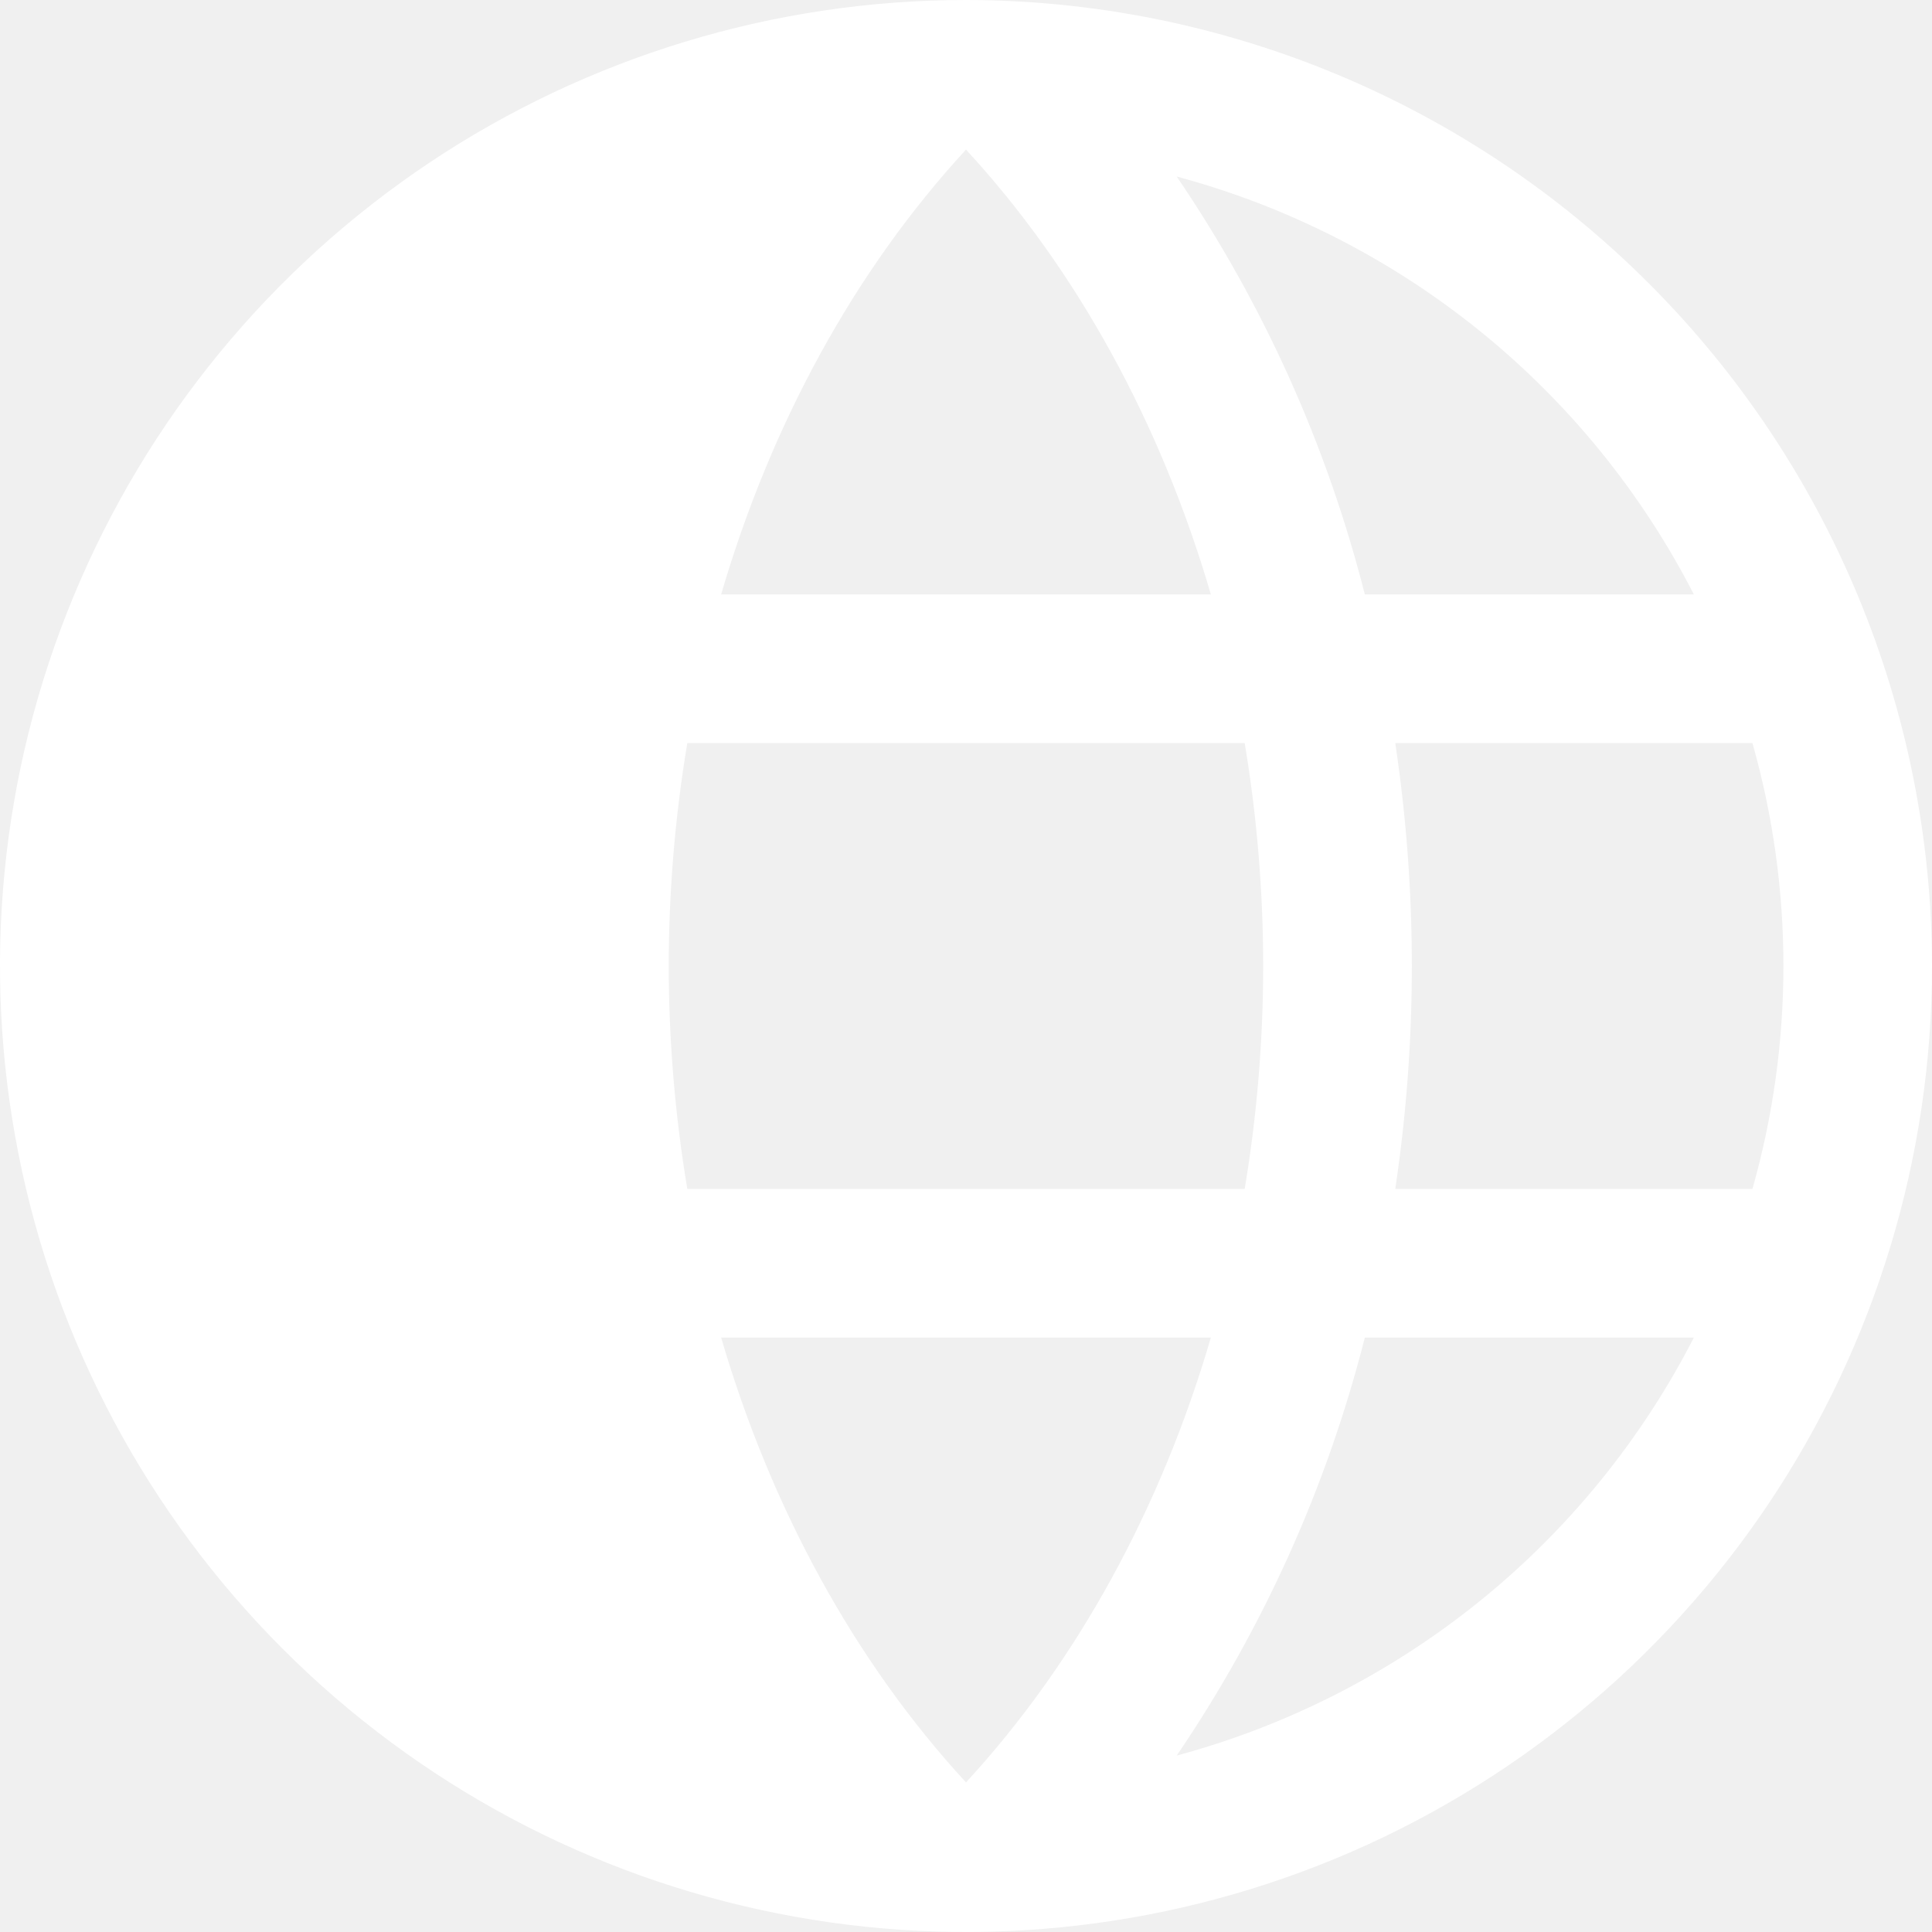
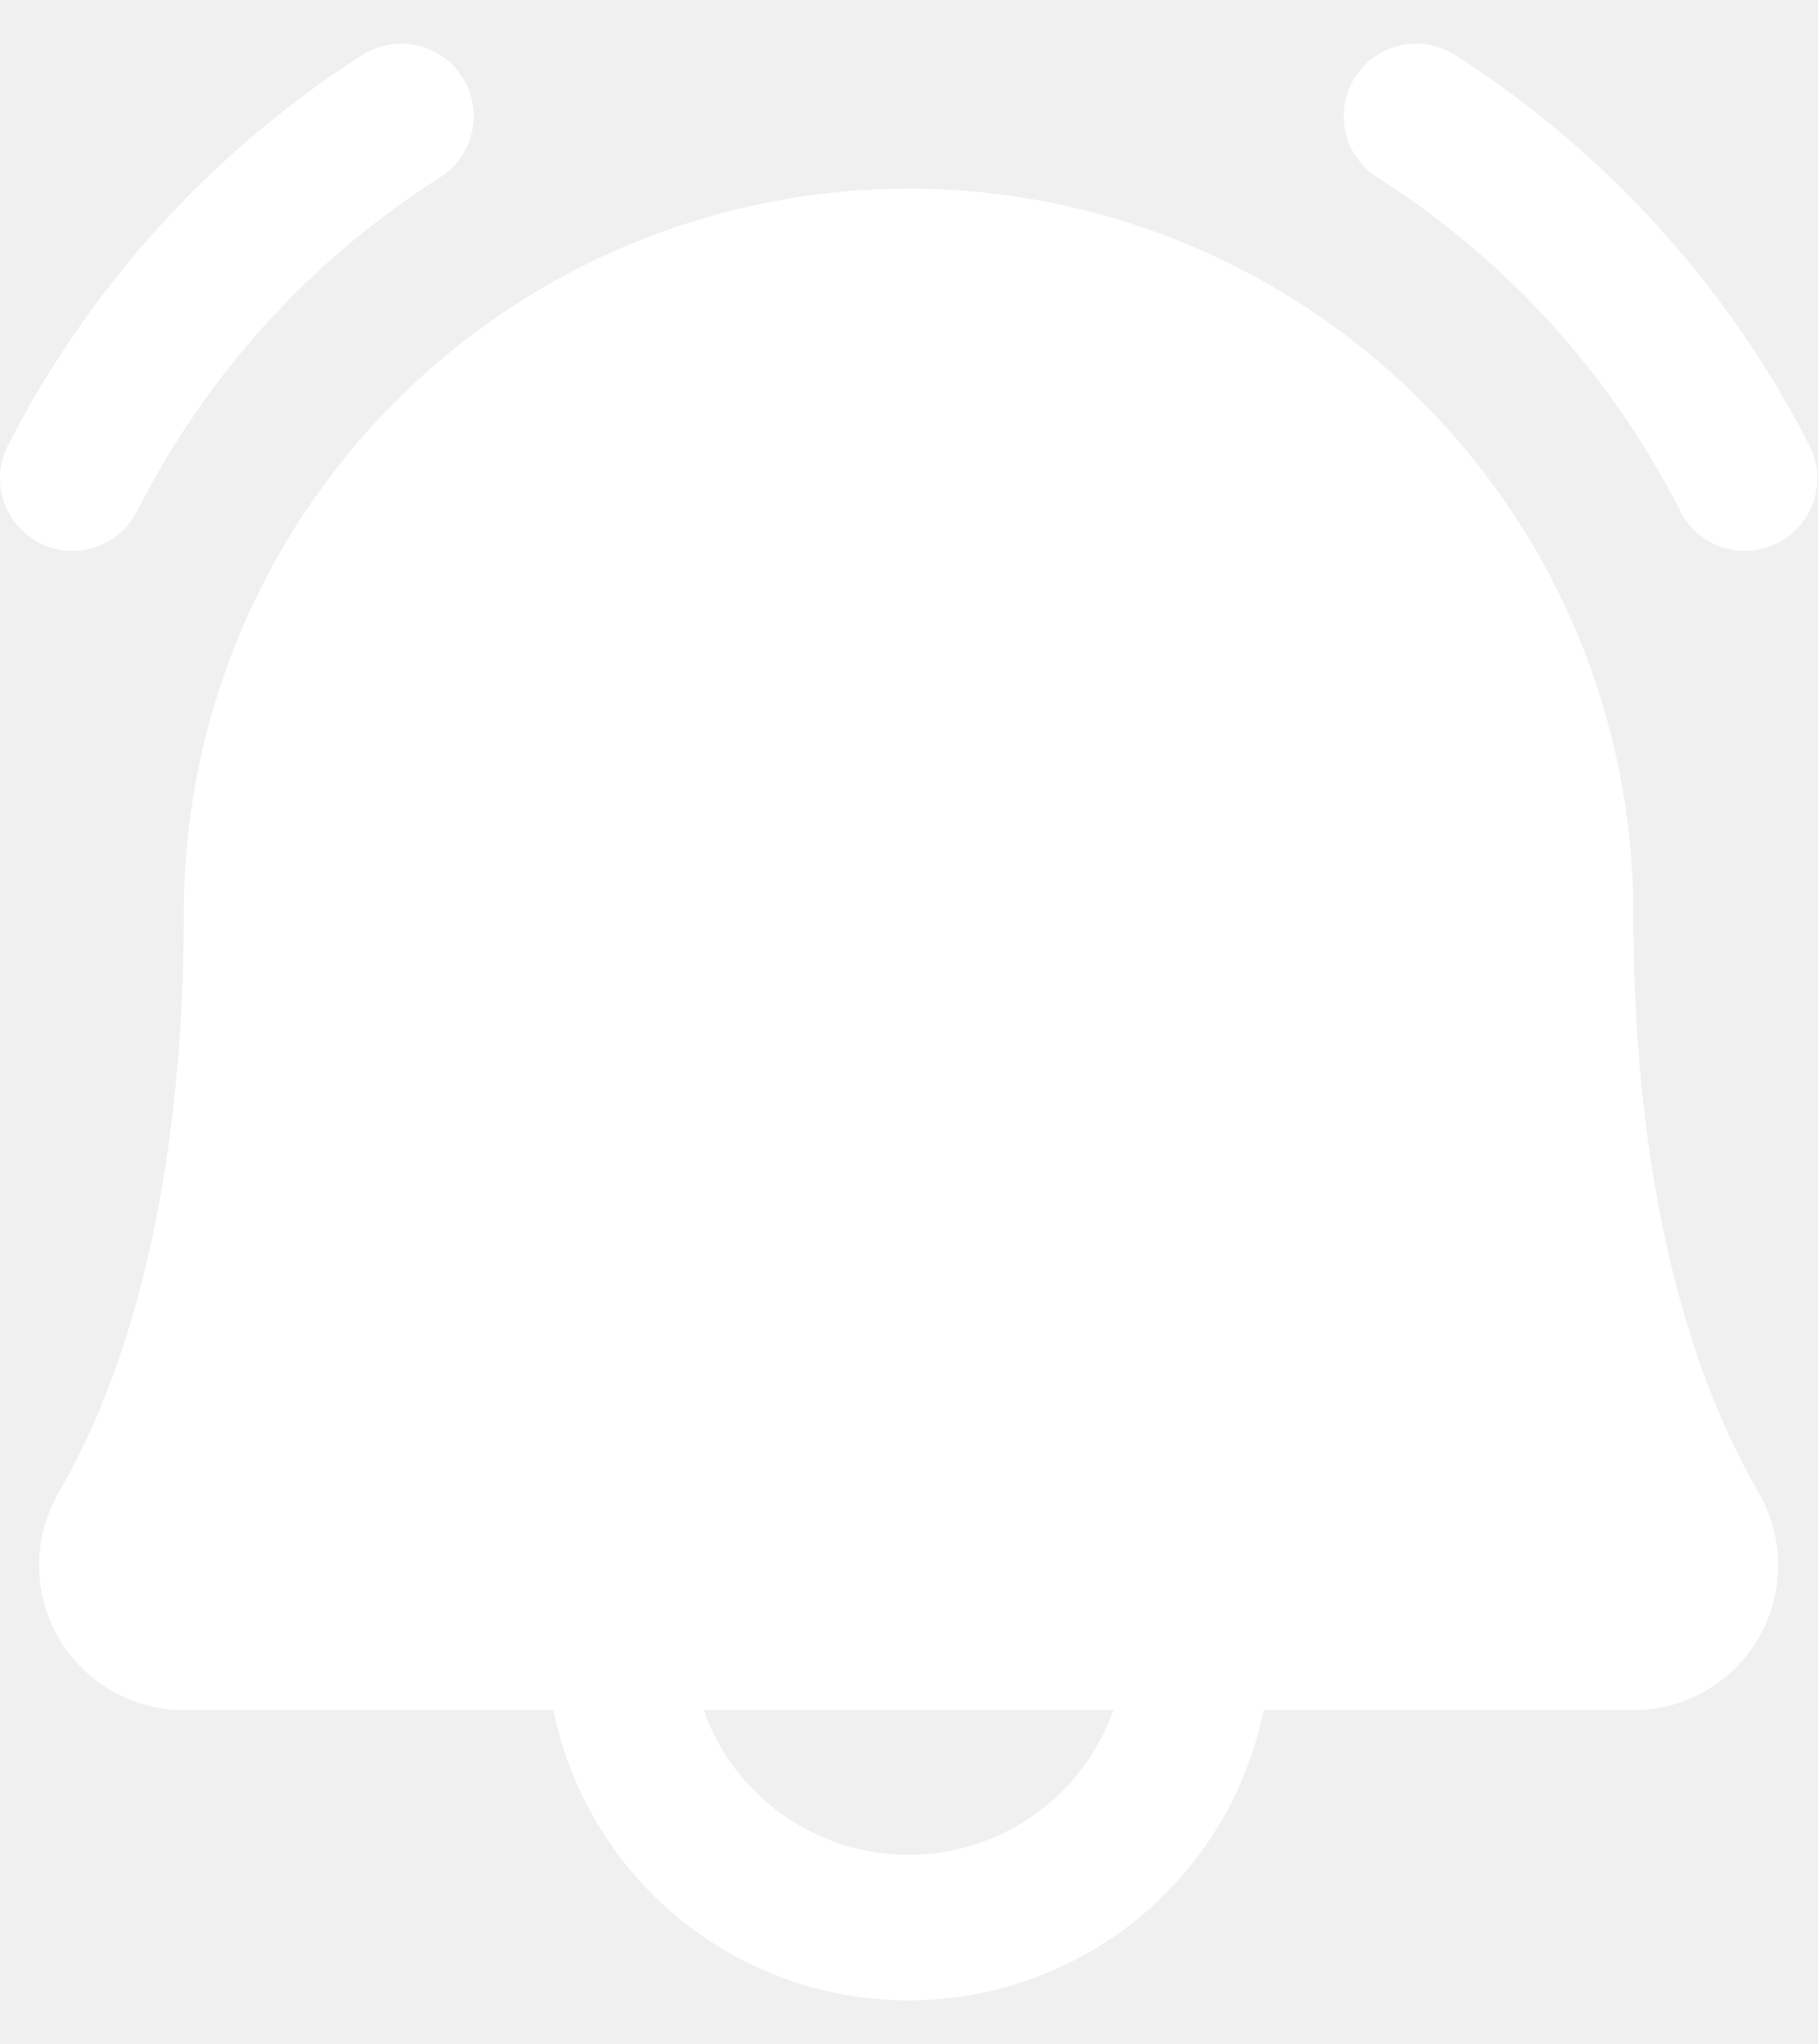
- <svg xmlns="http://www.w3.org/2000/svg" width="16" height="16" viewBox="0 0 16 16" fill="none">
-   <path d="M8 0C6.418 0 4.871 0.469 3.555 1.348C2.24 2.227 1.214 3.477 0.609 4.939C0.003 6.4 -0.155 8.009 0.154 9.561C0.462 11.113 1.224 12.538 2.343 13.657C3.462 14.776 4.887 15.538 6.439 15.846C7.991 16.155 9.6 15.996 11.062 15.391C12.523 14.786 13.773 13.76 14.652 12.445C15.531 11.129 16 9.582 16 8C15.998 5.879 15.154 3.845 13.654 2.346C12.155 0.846 10.121 0.002 8 0ZM14.028 4.923H11.303C10.989 3.687 10.462 2.516 9.745 1.462C10.661 1.708 11.515 2.143 12.253 2.739C12.991 3.335 13.595 4.079 14.028 4.923ZM8 1.239C8.923 2.239 9.615 3.512 10.028 4.923H5.972C6.385 3.512 7.077 2.241 8 1.239ZM5.538 8C5.539 7.381 5.59 6.764 5.692 6.154H10.308C10.512 7.376 10.512 8.624 10.308 9.846H5.692C5.59 9.236 5.539 8.619 5.538 8ZM5.972 11.077H10.028C9.615 12.488 8.923 13.759 8 14.761C7.077 13.759 6.385 12.488 5.972 11.077ZM9.745 14.539C10.462 13.484 10.989 12.313 11.303 11.077H14.028C13.595 11.921 12.991 12.665 12.253 13.261C11.515 13.857 10.661 14.292 9.745 14.539ZM11.555 9.846C11.738 8.622 11.738 7.378 11.555 6.154H14.513C14.855 7.361 14.855 8.639 14.513 9.846H11.555Z" fill="white" />
+ <svg xmlns="http://www.w3.org/2000/svg" width="16" height="18" viewBox="0 0 16 18" fill="none">
+   <path d="M15.656 4.779C15.506 4.857 15.331 4.872 15.169 4.821C15.008 4.77 14.874 4.657 14.796 4.507C14.187 3.303 13.265 2.286 12.127 1.563C12.056 1.518 11.995 1.46 11.947 1.391C11.898 1.323 11.864 1.245 11.845 1.164C11.827 1.082 11.824 0.997 11.839 0.915C11.853 0.832 11.883 0.753 11.928 0.682C11.973 0.611 12.031 0.55 12.099 0.501C12.168 0.453 12.245 0.418 12.327 0.4C12.409 0.381 12.493 0.379 12.576 0.393C12.658 0.408 12.737 0.438 12.808 0.483C14.134 1.332 15.211 2.518 15.928 3.919C16.006 4.07 16.021 4.245 15.97 4.406C15.919 4.567 15.806 4.701 15.656 4.779ZM0.638 4.851C0.755 4.851 0.869 4.819 0.969 4.758C1.069 4.697 1.15 4.61 1.204 4.507C1.813 3.303 2.735 2.286 3.873 1.563C4.016 1.472 4.118 1.329 4.155 1.164C4.192 0.998 4.163 0.825 4.072 0.682C3.982 0.539 3.838 0.437 3.673 0.4C3.508 0.363 3.335 0.392 3.192 0.483C1.866 1.332 0.789 2.518 0.072 3.919C0.021 4.017 -0.003 4.125 0 4.235C0.004 4.344 0.036 4.451 0.093 4.544C0.15 4.638 0.23 4.715 0.325 4.769C0.421 4.823 0.528 4.851 0.638 4.851ZM15.481 13.141C15.594 13.335 15.654 13.555 15.655 13.78C15.656 14.004 15.597 14.225 15.486 14.419C15.374 14.614 15.213 14.776 15.019 14.888C14.824 15.001 14.604 15.06 14.38 15.06H11.125C10.979 15.781 10.588 16.43 10.018 16.896C9.448 17.361 8.735 17.616 7.999 17.616C7.263 17.616 6.55 17.361 5.98 16.896C5.41 16.43 5.019 15.781 4.872 15.06H1.618C1.394 15.06 1.174 15 0.98 14.888C0.786 14.775 0.625 14.613 0.513 14.419C0.402 14.224 0.344 14.004 0.344 13.779C0.345 13.555 0.405 13.335 0.518 13.141C1.237 11.901 1.618 10.138 1.618 8.041C1.618 6.349 2.29 4.726 3.487 3.53C4.684 2.333 6.307 1.661 7.999 1.661C9.691 1.661 11.314 2.333 12.511 3.53C13.707 4.726 14.38 6.349 14.38 8.041C14.38 10.137 14.761 11.9 15.481 13.141ZM9.803 15.06H6.195C6.327 15.433 6.571 15.756 6.894 15.984C7.217 16.212 7.603 16.335 7.999 16.335C8.394 16.335 8.78 16.212 9.103 15.984C9.426 15.756 9.671 15.433 9.803 15.06Z" fill="white" />
</svg>
